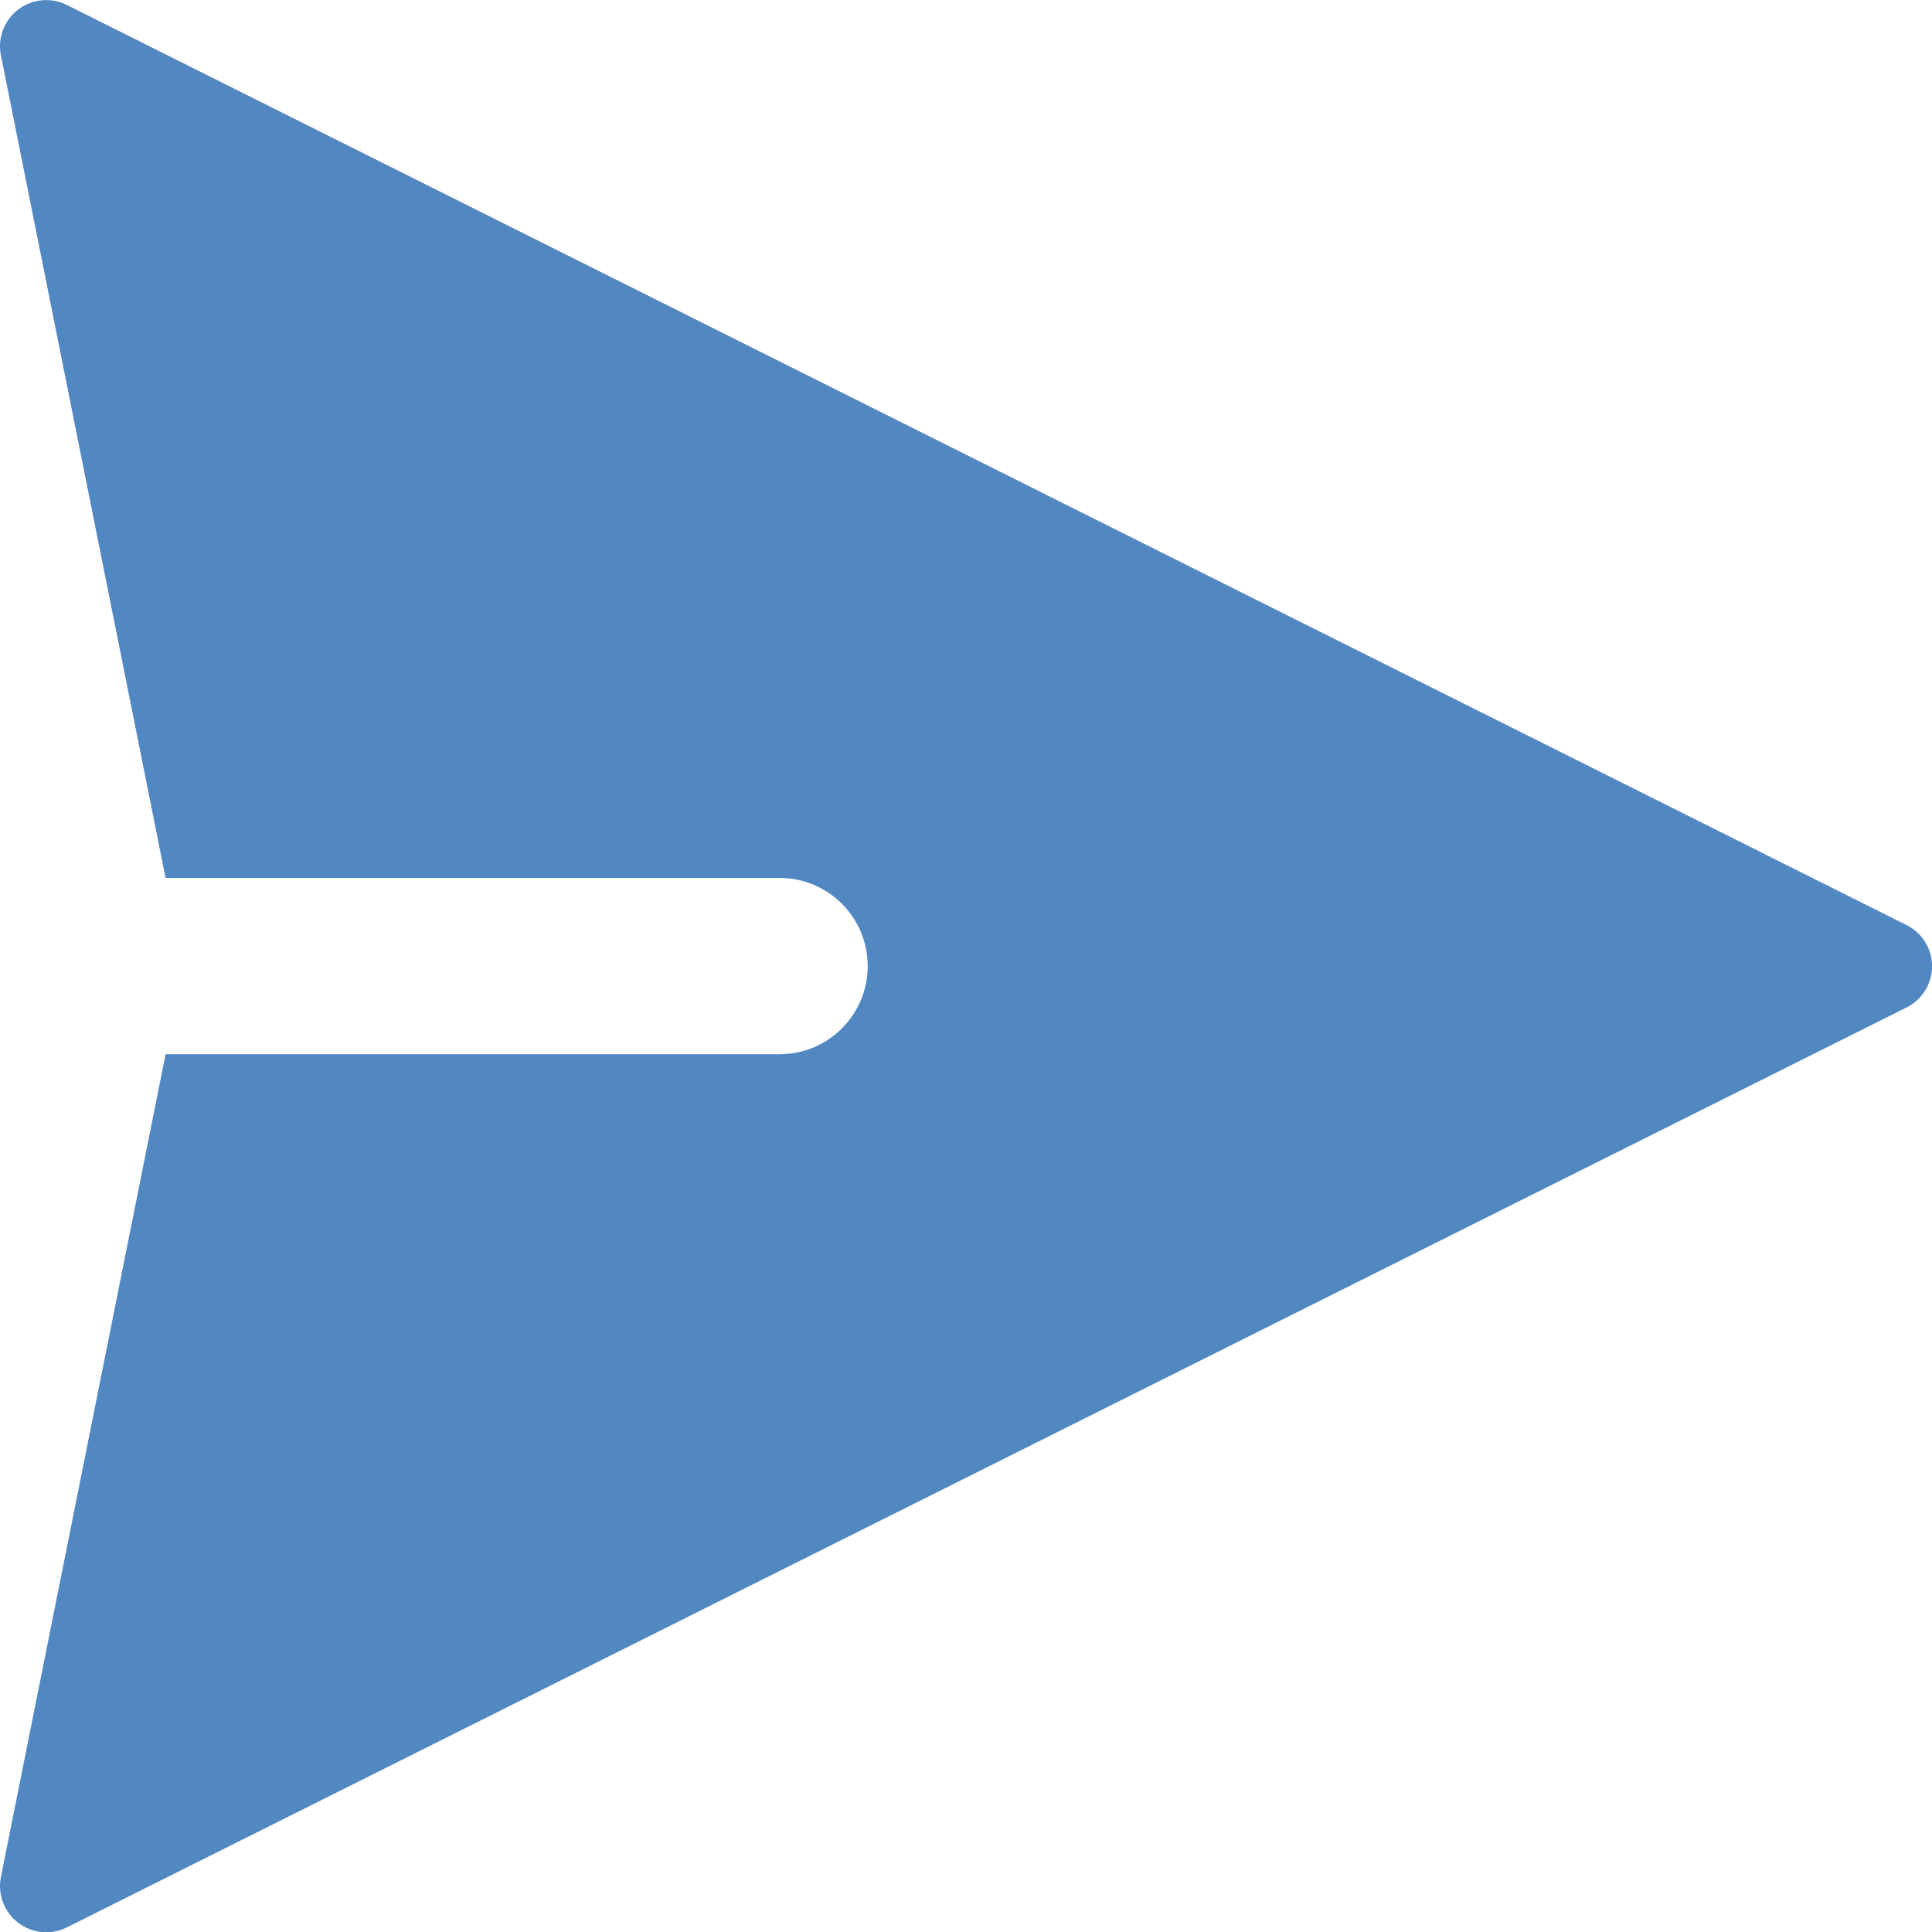
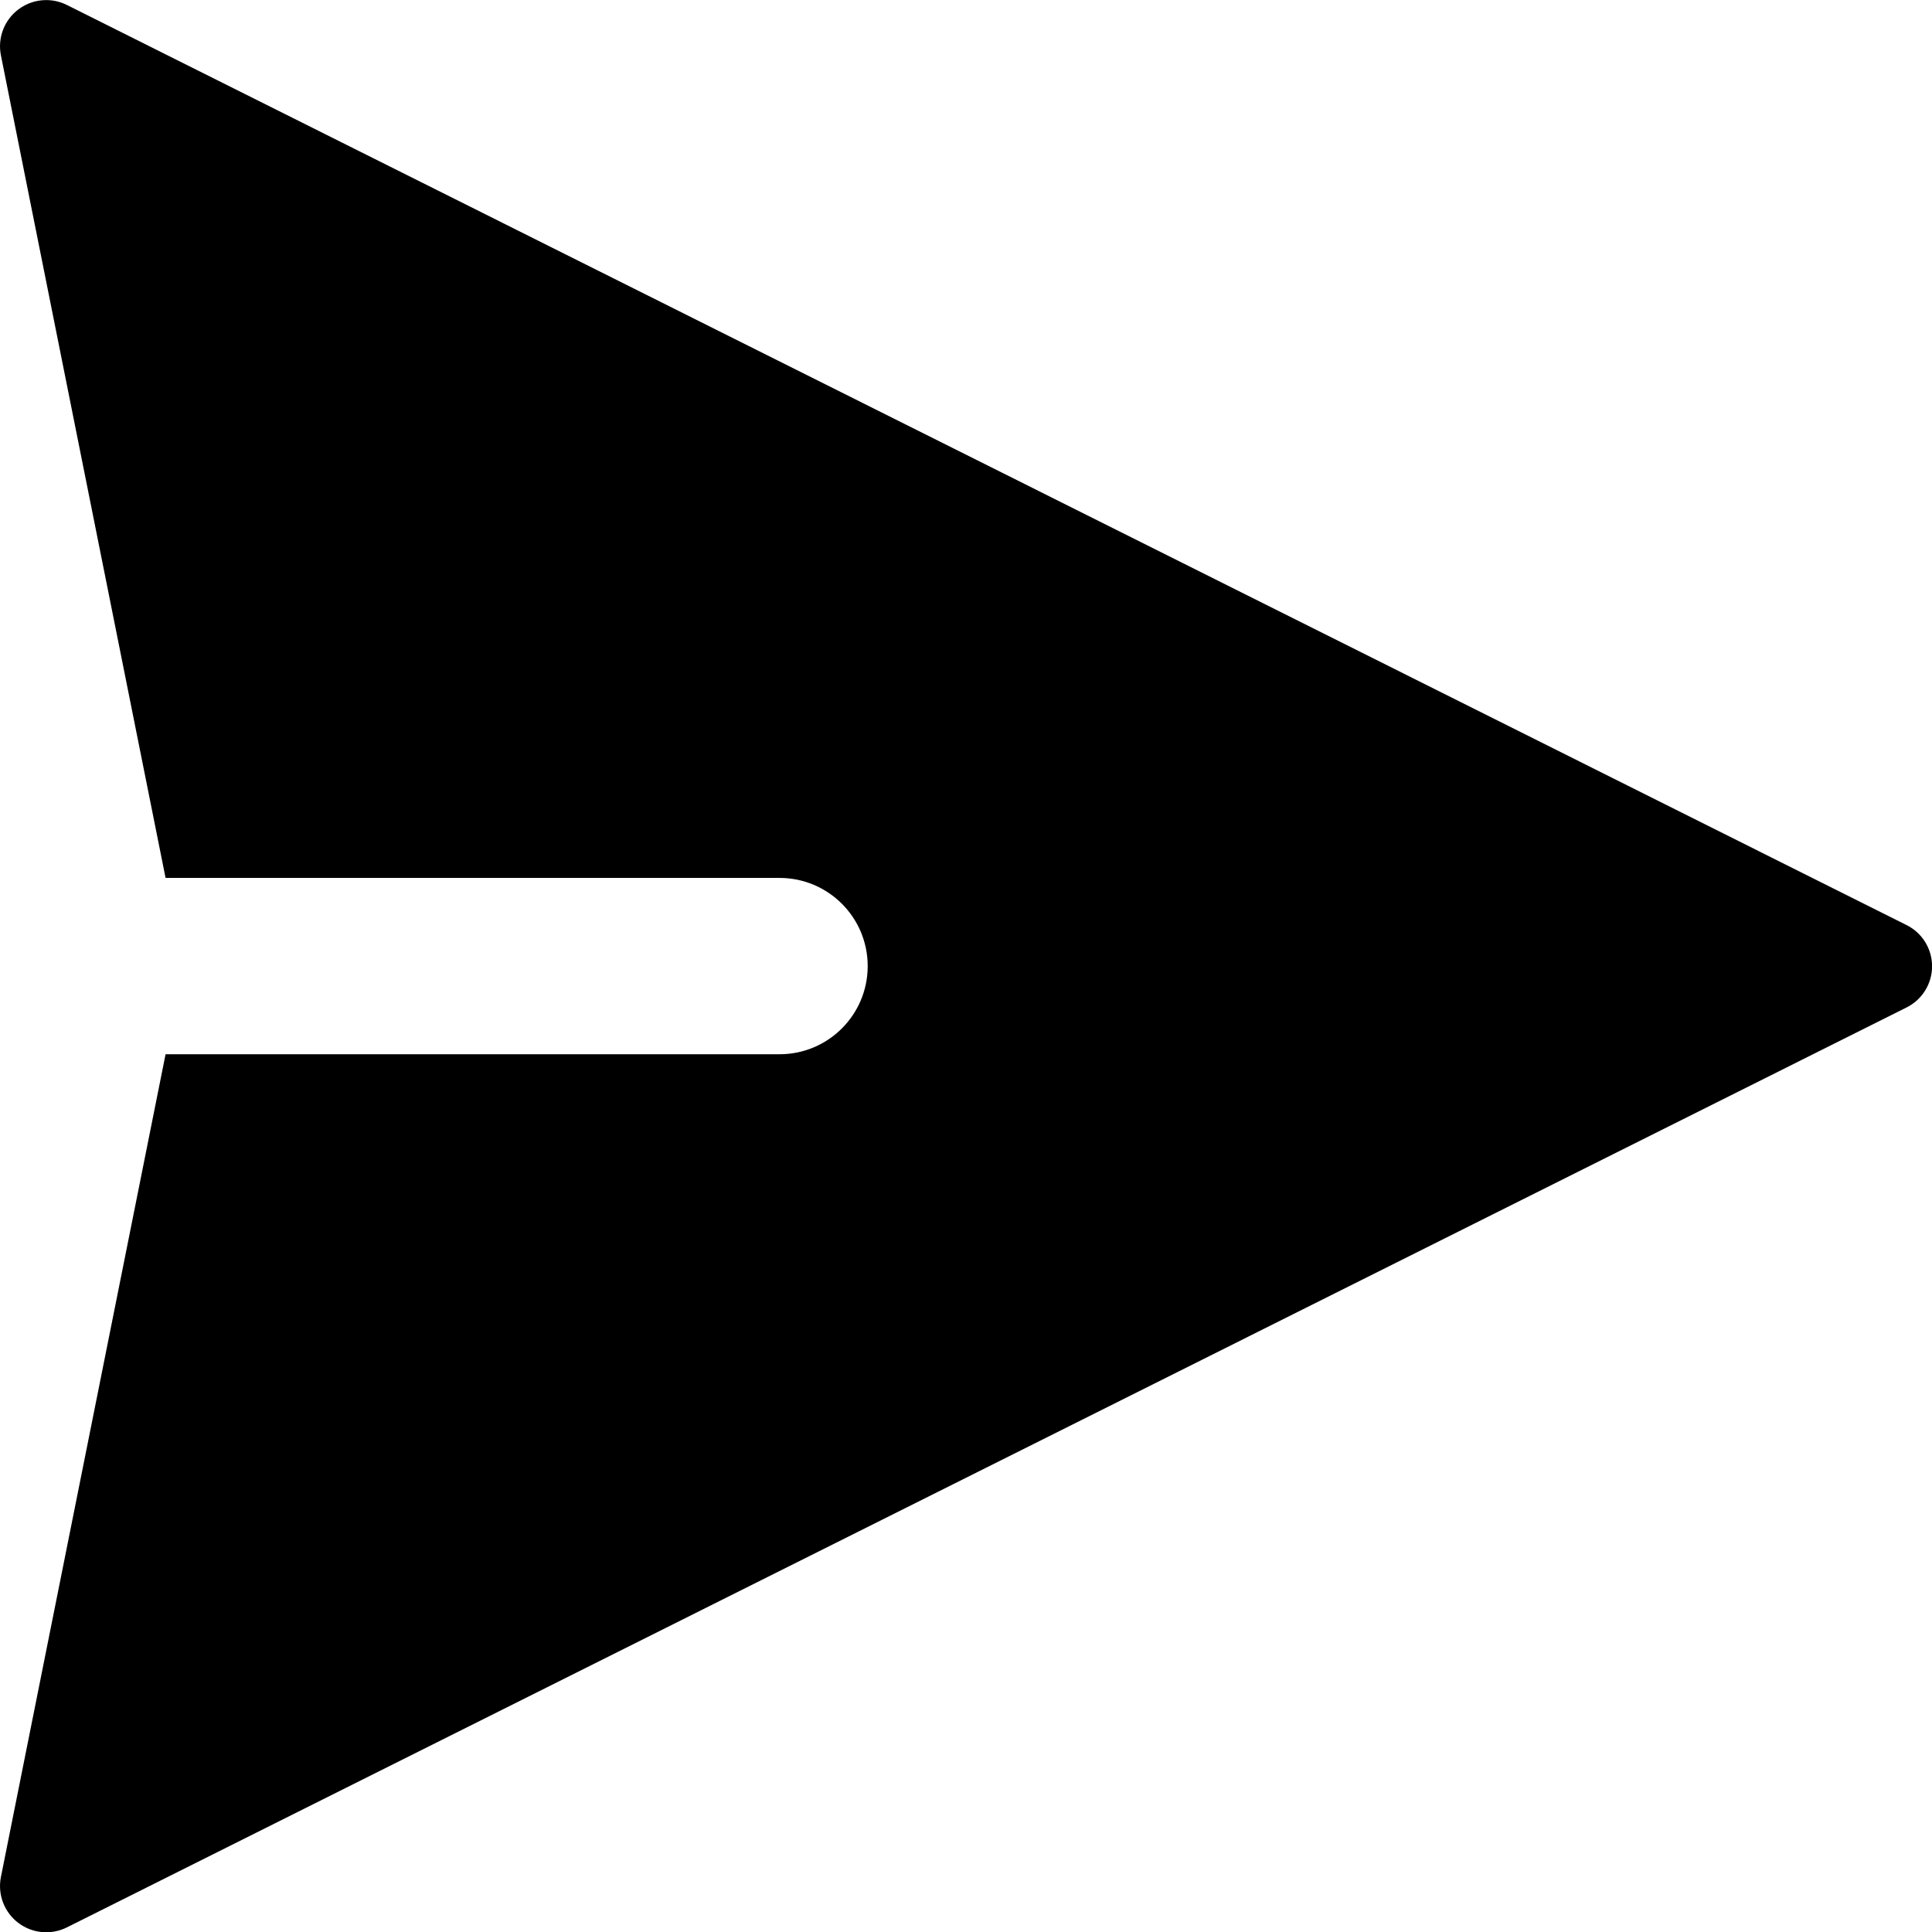
- <svg xmlns="http://www.w3.org/2000/svg" id="Слой_1" data-name="Слой 1" viewBox="0 0 109.56 109.57">
-   <defs>
-     <style>.cls-1{fill:#5288c1;}</style>
-   </defs>
-   <path class="cls-1" d="M648.91,581,544.58,528.82a2.62,2.62,0,0,0-3.74,2.85l9.34,46.66H585a5,5,0,1,1,0,10H550.18L540.84,635a2.62,2.62,0,0,0,3.74,2.85l104.33-52.17A2.61,2.61,0,0,0,648.91,581Z" transform="translate(-540.79 -528.54)" />
+ <svg xmlns="http://www.w3.org/2000/svg" viewBox="0 0 109.56 109.57">
+   <path d="M648.91,581,544.58,528.82a2.62,2.62,0,0,0-3.74,2.85l9.34,46.66H585a5,5,0,1,1,0,10H550.18L540.84,635a2.62,2.62,0,0,0,3.74,2.85l104.33-52.17A2.61,2.61,0,0,0,648.91,581Z" transform="translate(-540.79 -528.54)" />
</svg>
